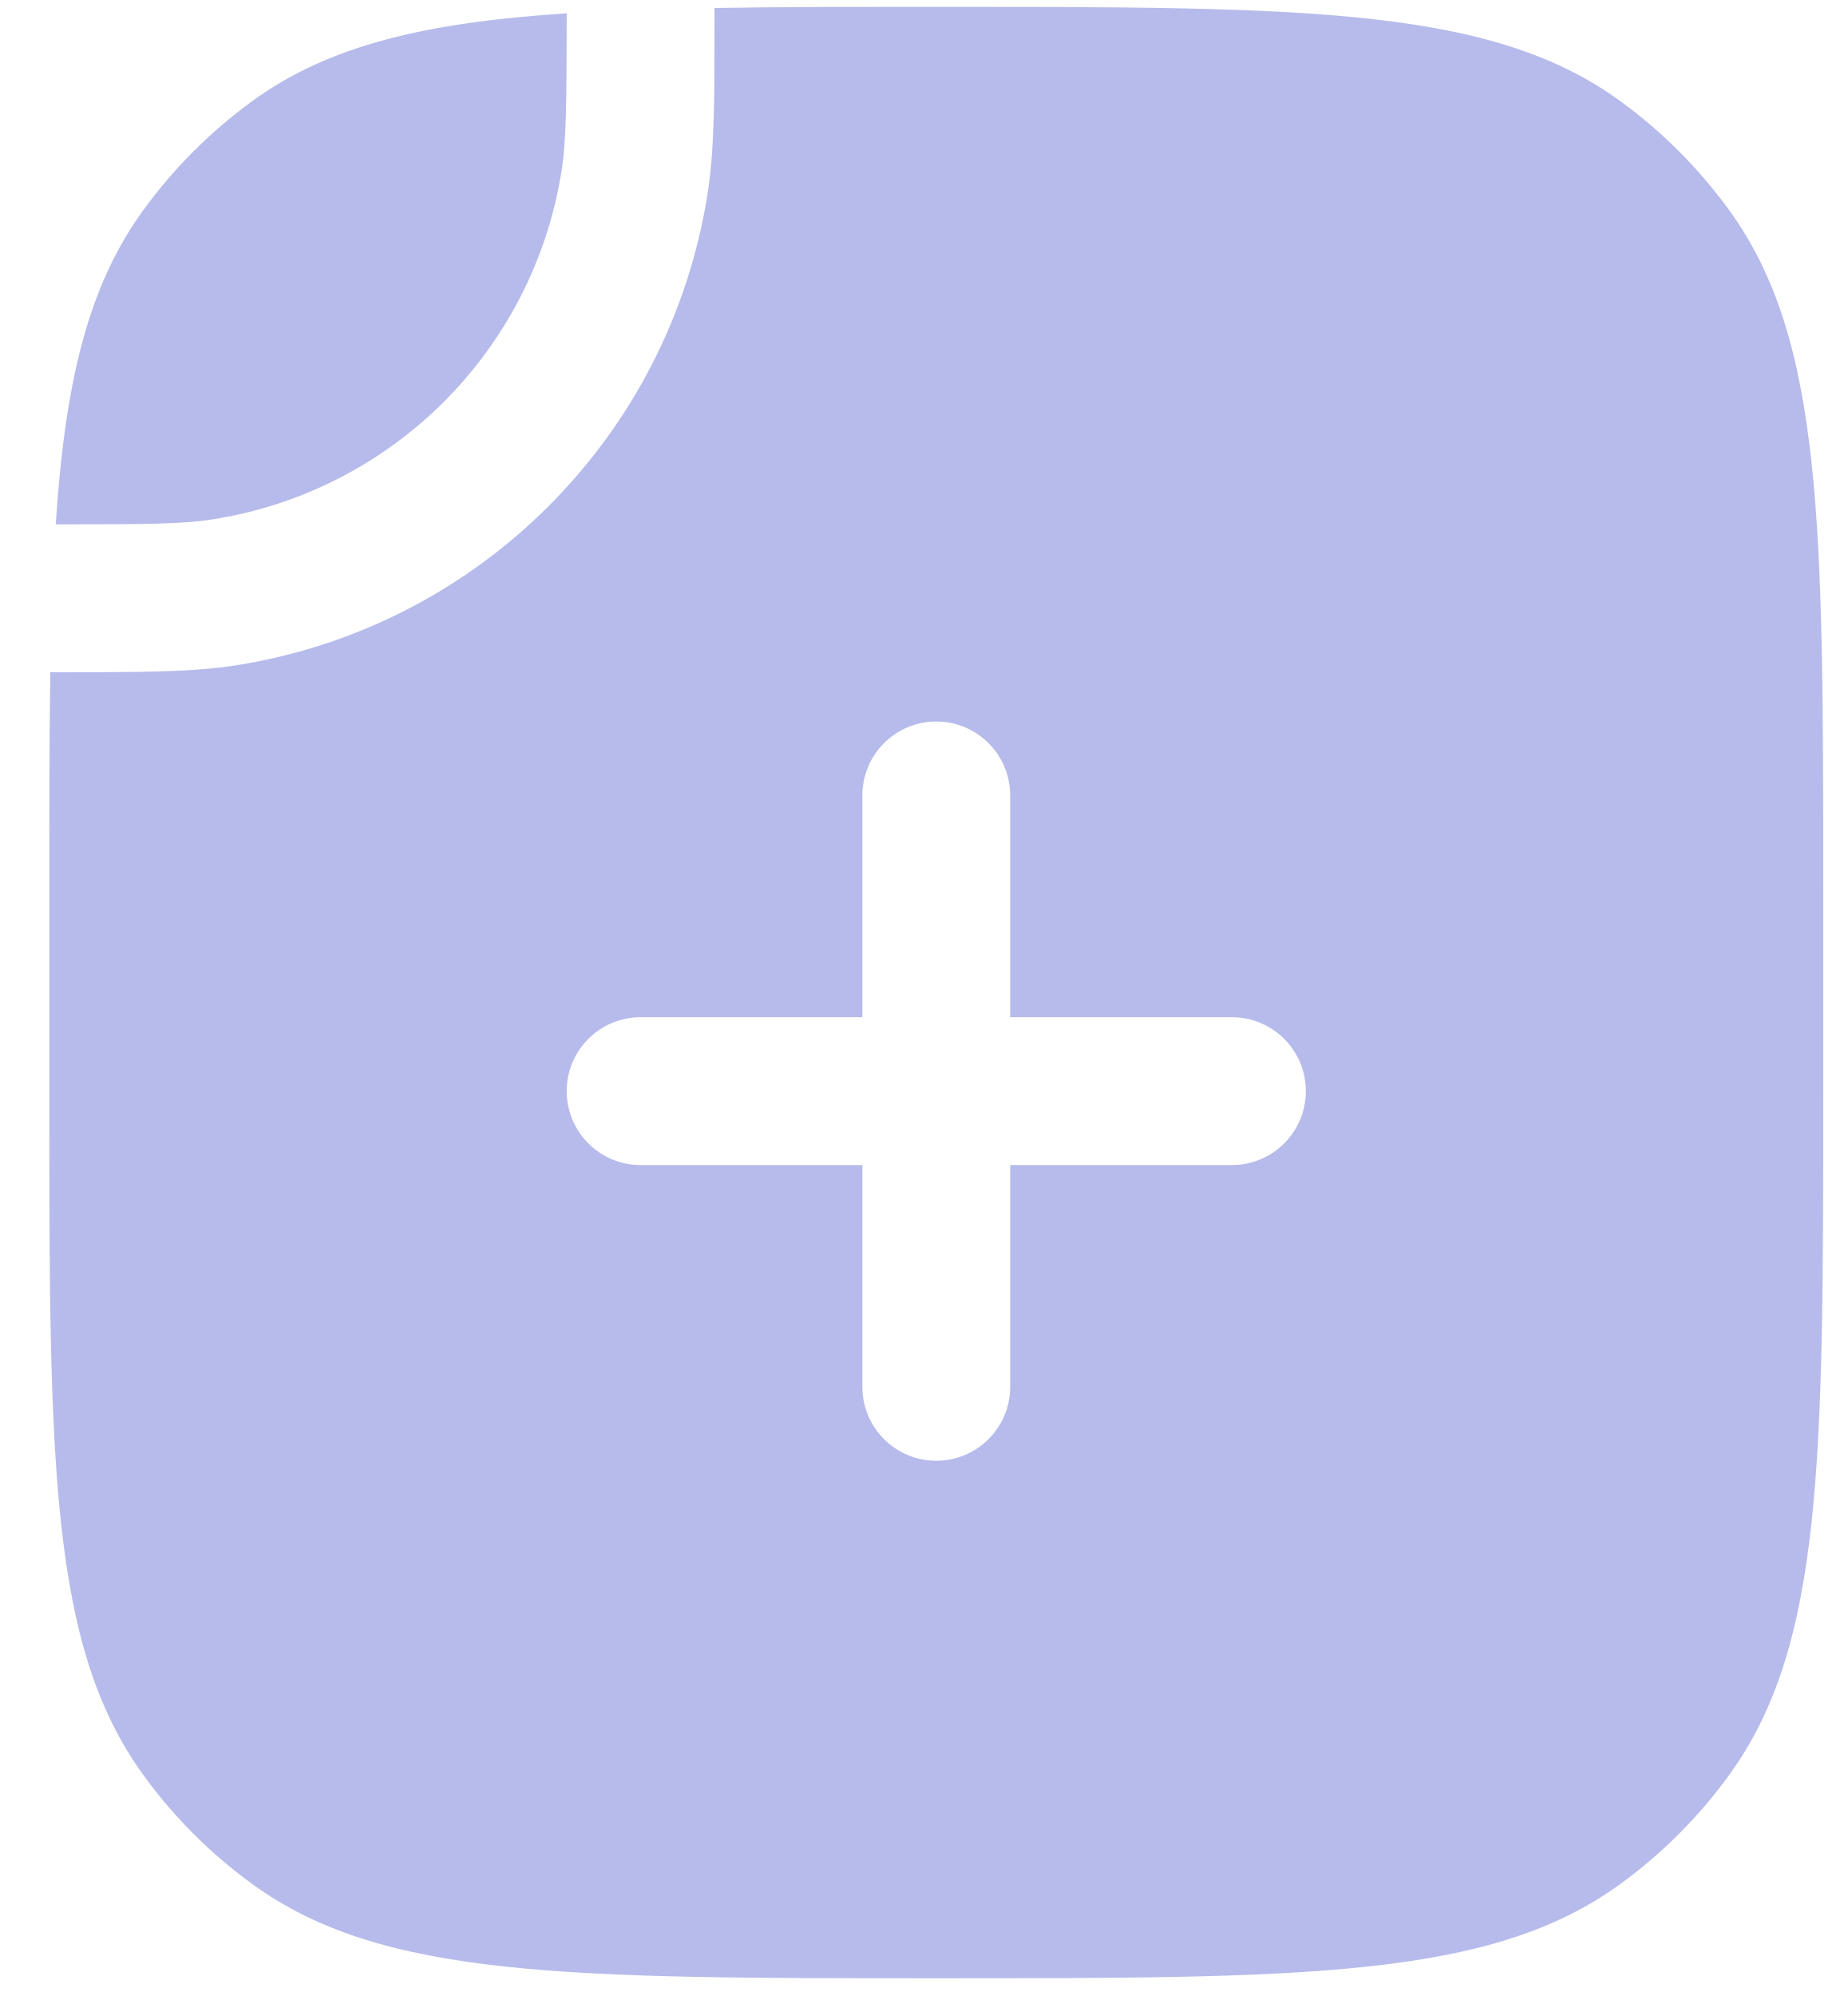
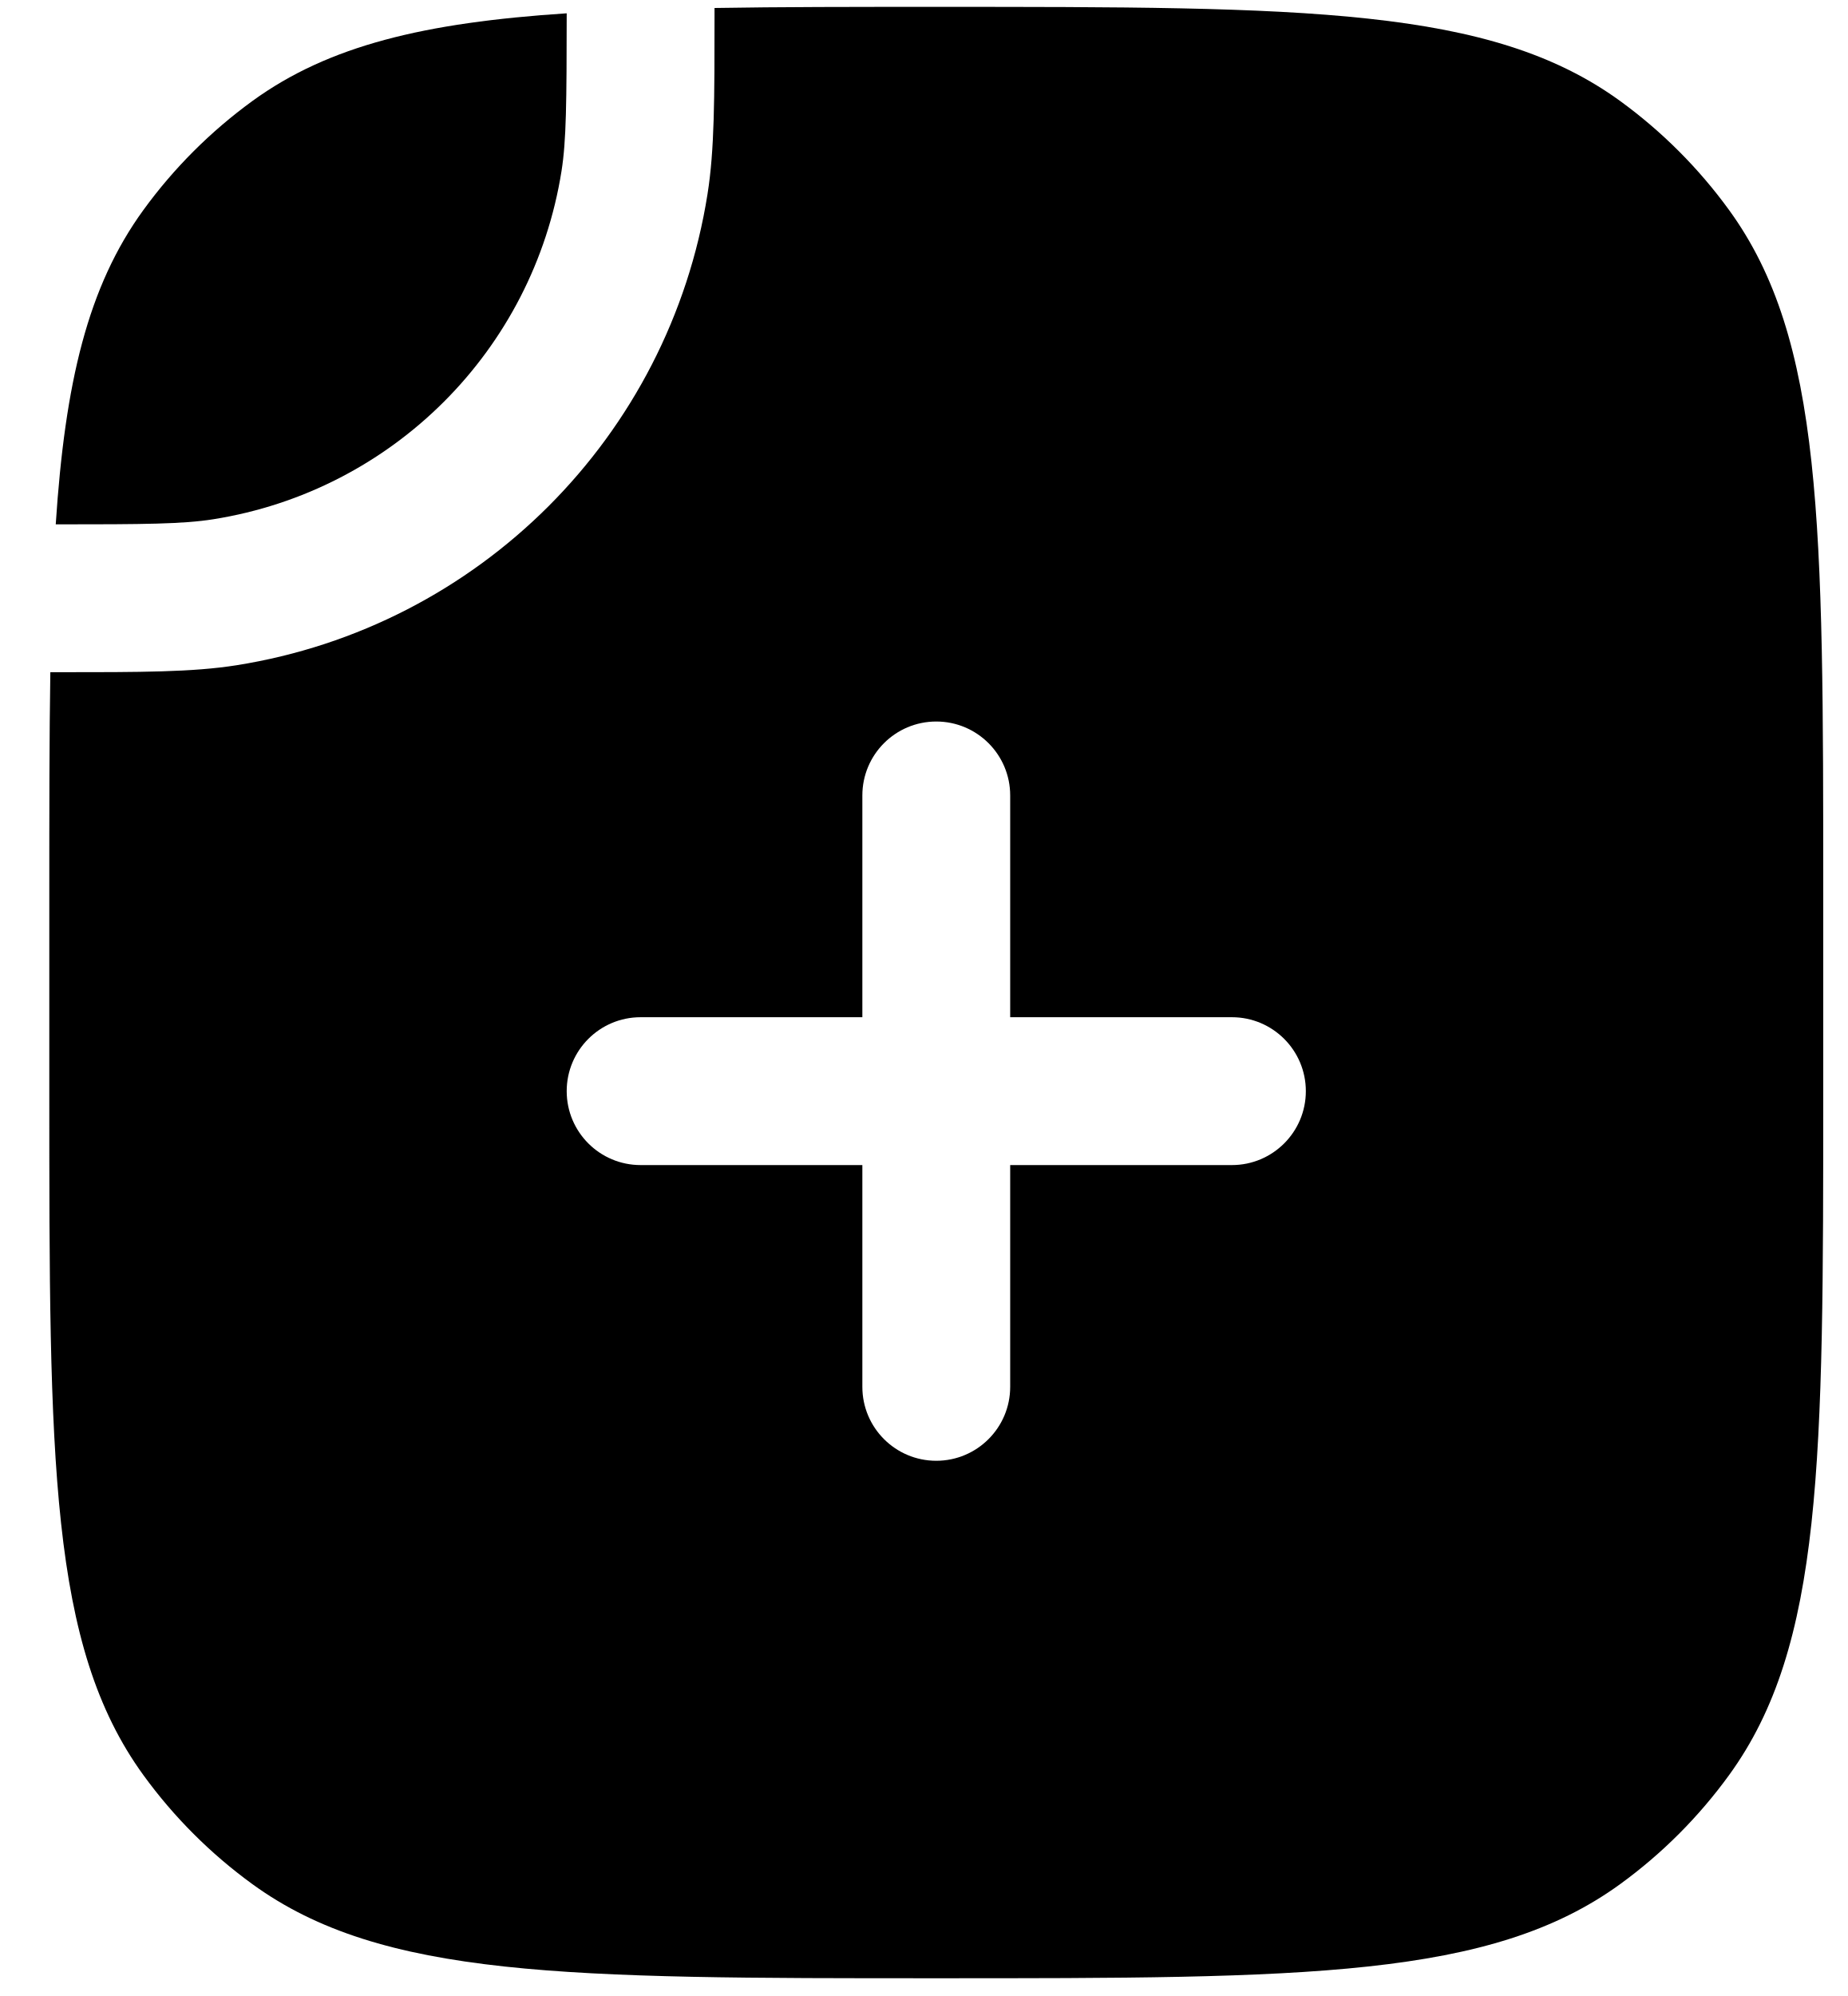
<svg xmlns="http://www.w3.org/2000/svg" width="25" height="27" viewBox="0 0 25 27" fill="none">
-   <path fill-rule="evenodd" clip-rule="evenodd" d="M24.667 14.76C24.667 19.76 24.667 22.259 23.393 24.012C22.982 24.578 22.485 25.076 21.919 25.487C20.166 26.76 17.666 26.76 12.667 26.76C7.667 26.76 5.167 26.76 3.415 25.487C2.849 25.076 2.351 24.578 1.94 24.012C0.667 22.259 0.667 19.76 0.667 14.76V12.093C0.667 10.975 0.667 9.981 0.681 9.093L0.774 9.093C1.91 9.093 2.602 9.093 3.199 8.999C6.48 8.479 9.053 5.906 9.572 2.626C9.667 2.029 9.667 1.337 9.667 0.201L9.667 0.108C10.555 0.093 11.548 0.093 12.667 0.093C17.666 0.093 20.166 0.093 21.919 1.366C22.485 1.778 22.982 2.275 23.393 2.841C24.667 4.594 24.667 7.094 24.667 12.093V14.76ZM11.667 10.76C11.667 10.208 12.114 9.76 12.667 9.76C13.219 9.76 13.667 10.208 13.667 10.76V13.76H16.667C17.219 13.76 17.667 14.208 17.667 14.76C17.667 15.312 17.219 15.76 16.667 15.76H13.667V18.76C13.667 19.312 13.219 19.76 12.667 19.76C12.114 19.76 11.667 19.312 11.667 18.76V15.76H8.667C8.114 15.76 7.667 15.312 7.667 14.76C7.667 14.208 8.114 13.76 8.667 13.76H11.667V10.76Z" fill="#B6BBEB" />
-   <path d="M2.886 7.024C2.475 7.089 1.968 7.093 0.754 7.093C0.88 5.174 1.187 3.877 1.94 2.841C2.351 2.275 2.849 1.778 3.415 1.366C4.45 0.614 5.747 0.306 7.667 0.18C7.666 1.394 7.662 1.902 7.597 2.313C7.213 4.738 5.311 6.639 2.886 7.024Z" fill="#B6BBEB" />
+   <path fill-rule="evenodd" clip-rule="evenodd" d="M24.667 14.76C24.667 19.76 24.667 22.259 23.393 24.012C22.982 24.578 22.485 25.076 21.919 25.487C20.166 26.76 17.666 26.76 12.667 26.76C7.667 26.76 5.167 26.76 3.415 25.487C2.849 25.076 2.351 24.578 1.94 24.012C0.667 22.259 0.667 19.76 0.667 14.76V12.093C0.667 10.975 0.667 9.981 0.681 9.093L0.774 9.093C1.91 9.093 2.602 9.093 3.199 8.999C6.48 8.479 9.053 5.906 9.572 2.626C9.667 2.029 9.667 1.337 9.667 0.201L9.667 0.108C10.555 0.093 11.548 0.093 12.667 0.093C17.666 0.093 20.166 0.093 21.919 1.366C22.485 1.778 22.982 2.275 23.393 2.841C24.667 4.594 24.667 7.094 24.667 12.093V14.76ZM11.667 10.76C11.667 10.208 12.114 9.76 12.667 9.76C13.219 9.76 13.667 10.208 13.667 10.76V13.76H16.667C17.219 13.76 17.667 14.208 17.667 14.76C17.667 15.312 17.219 15.76 16.667 15.76H13.667V18.76C13.667 19.312 13.219 19.76 12.667 19.76C12.114 19.76 11.667 19.312 11.667 18.76V15.76H8.667C8.114 15.76 7.667 15.312 7.667 14.76C7.667 14.208 8.114 13.76 8.667 13.76H11.667V10.76Z" fill="currentColor" />
+   <path d="M2.886 7.024C2.475 7.089 1.968 7.093 0.754 7.093C0.88 5.174 1.187 3.877 1.94 2.841C2.351 2.275 2.849 1.778 3.415 1.366C4.45 0.614 5.747 0.306 7.667 0.18C7.666 1.394 7.662 1.902 7.597 2.313C7.213 4.738 5.311 6.639 2.886 7.024Z" fill="currentColor" />
</svg>
